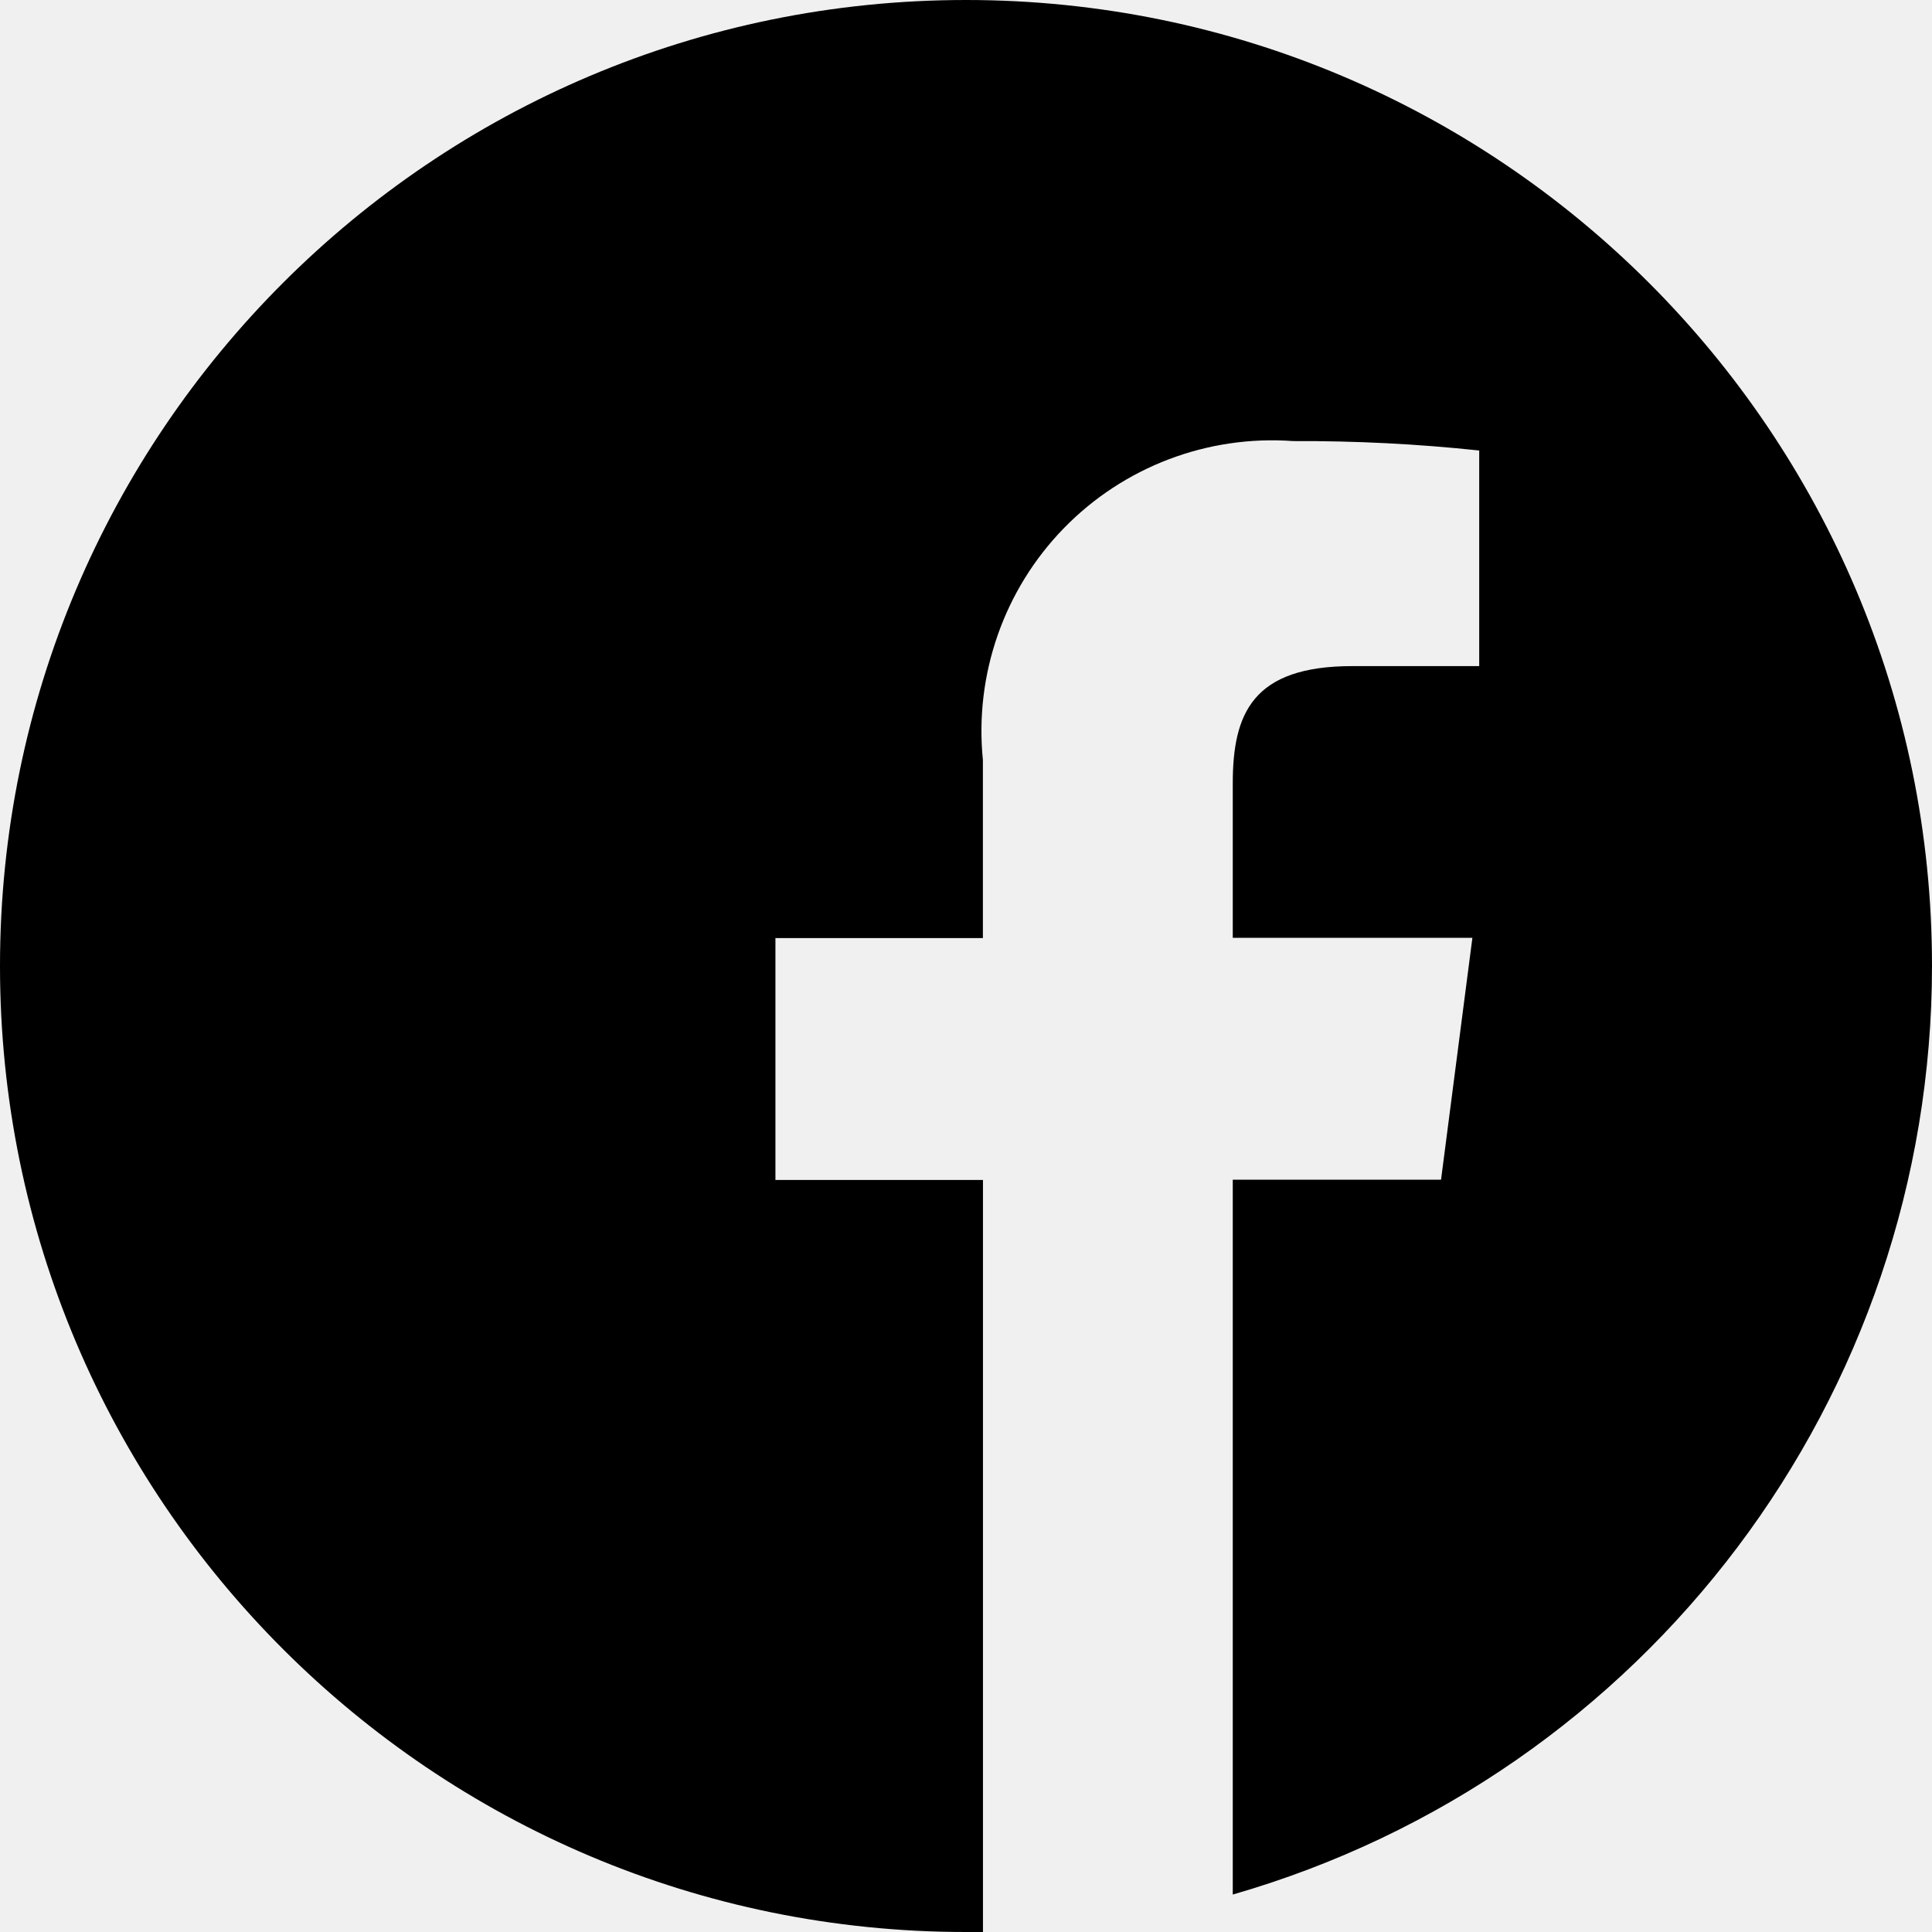
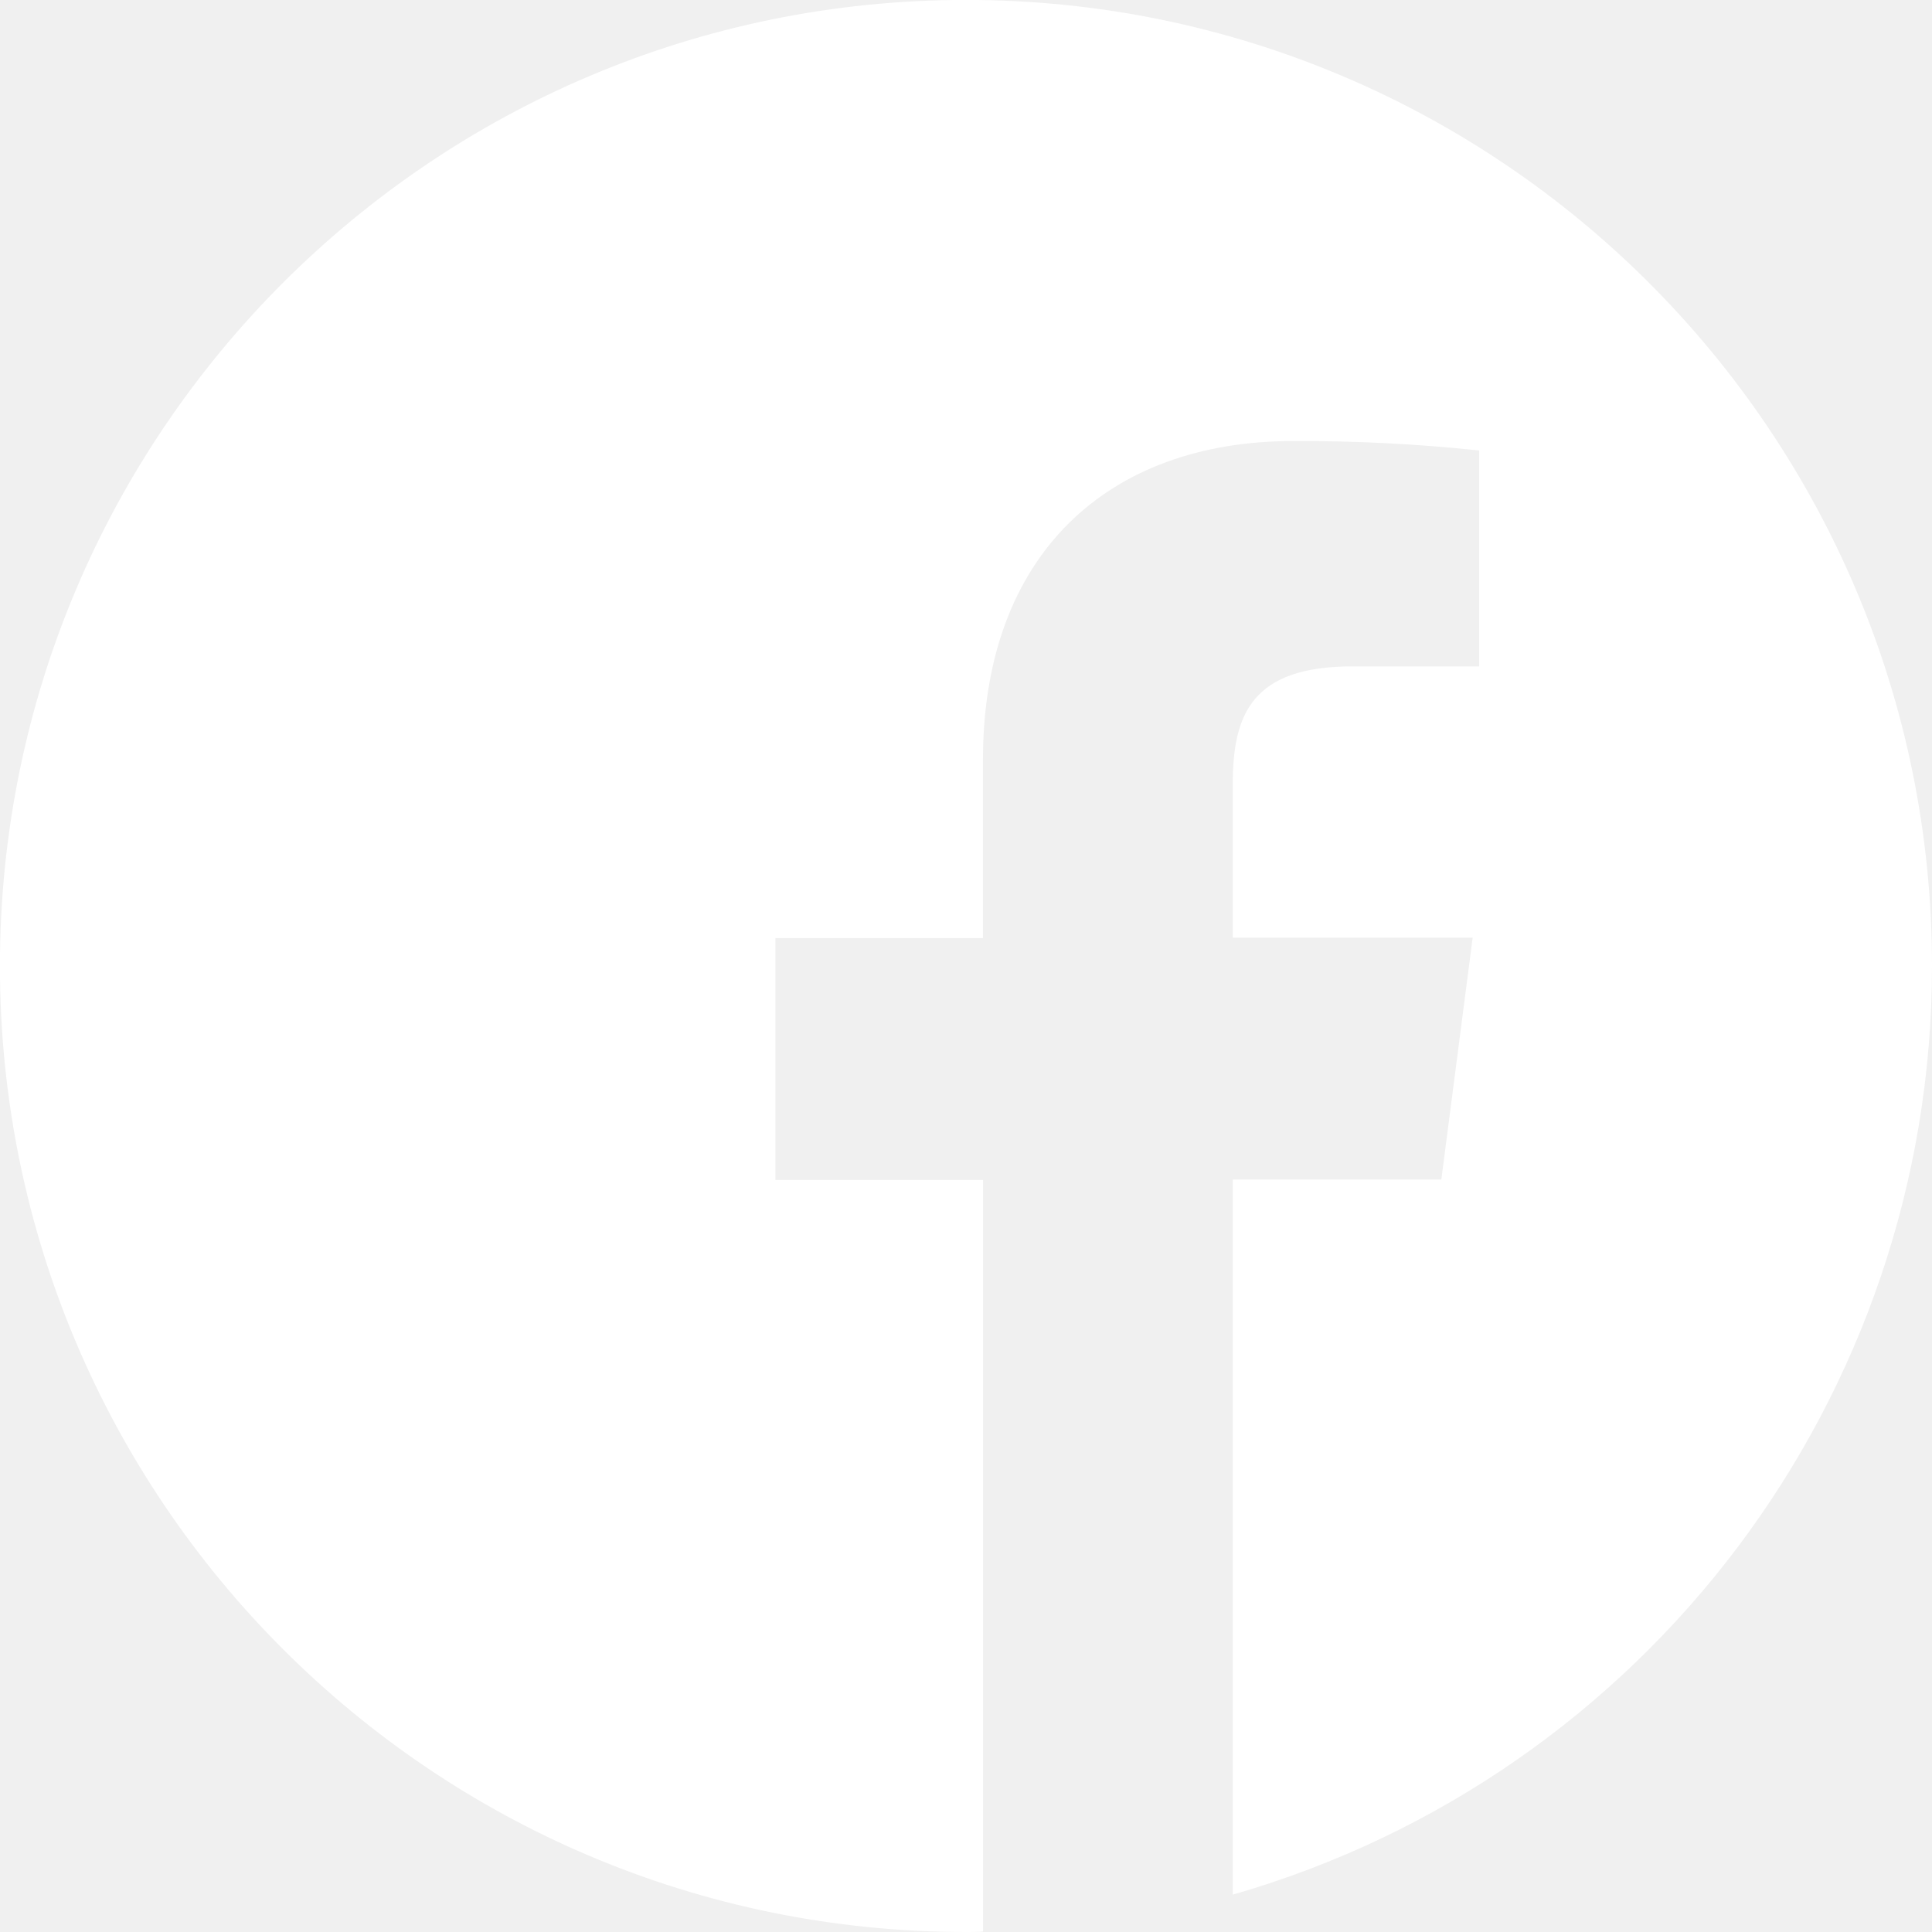
- <svg xmlns="http://www.w3.org/2000/svg" width="23.784" height="23.784" viewBox="0 0 23.784 23.784">
-   <path d="M23.784,11.892A11.892,11.892,0,1,0,11.892,23.784c.07,0,.139,0,.209,0V14.526H9.546V11.548H12.1V9.356A3.578,3.578,0,0,1,15.92,5.43a20.754,20.754,0,0,1,2.29.116V8.2H16.649c-1.231,0-1.473.585-1.473,1.445v1.9h2.95l-.386,2.978H15.176v8.8A11.9,11.9,0,0,0,23.784,11.892Z" />
+ <svg xmlns="http://www.w3.org/2000/svg" width="28.189" height="28.189" viewBox="0 0 28.189 28.189">
+   <defs>
+     <style>.a{fill:#fff;}</style>
+   </defs>
+   <path class="a" d="M28.189,14.095A14.095,14.095,0,1,0,14.095,28.189c.083,0,.165,0,.248-.006V17.216H11.314V13.687h3.028v-2.6c0-3.012,1.839-4.652,4.526-4.652a24.6,24.6,0,0,1,2.714.138V9.723h-1.85c-1.459,0-1.745.694-1.745,1.712v2.246h3.5l-.457,3.529H17.987V27.644A14.1,14.1,0,0,0,28.189,14.095Z" />
</svg>
